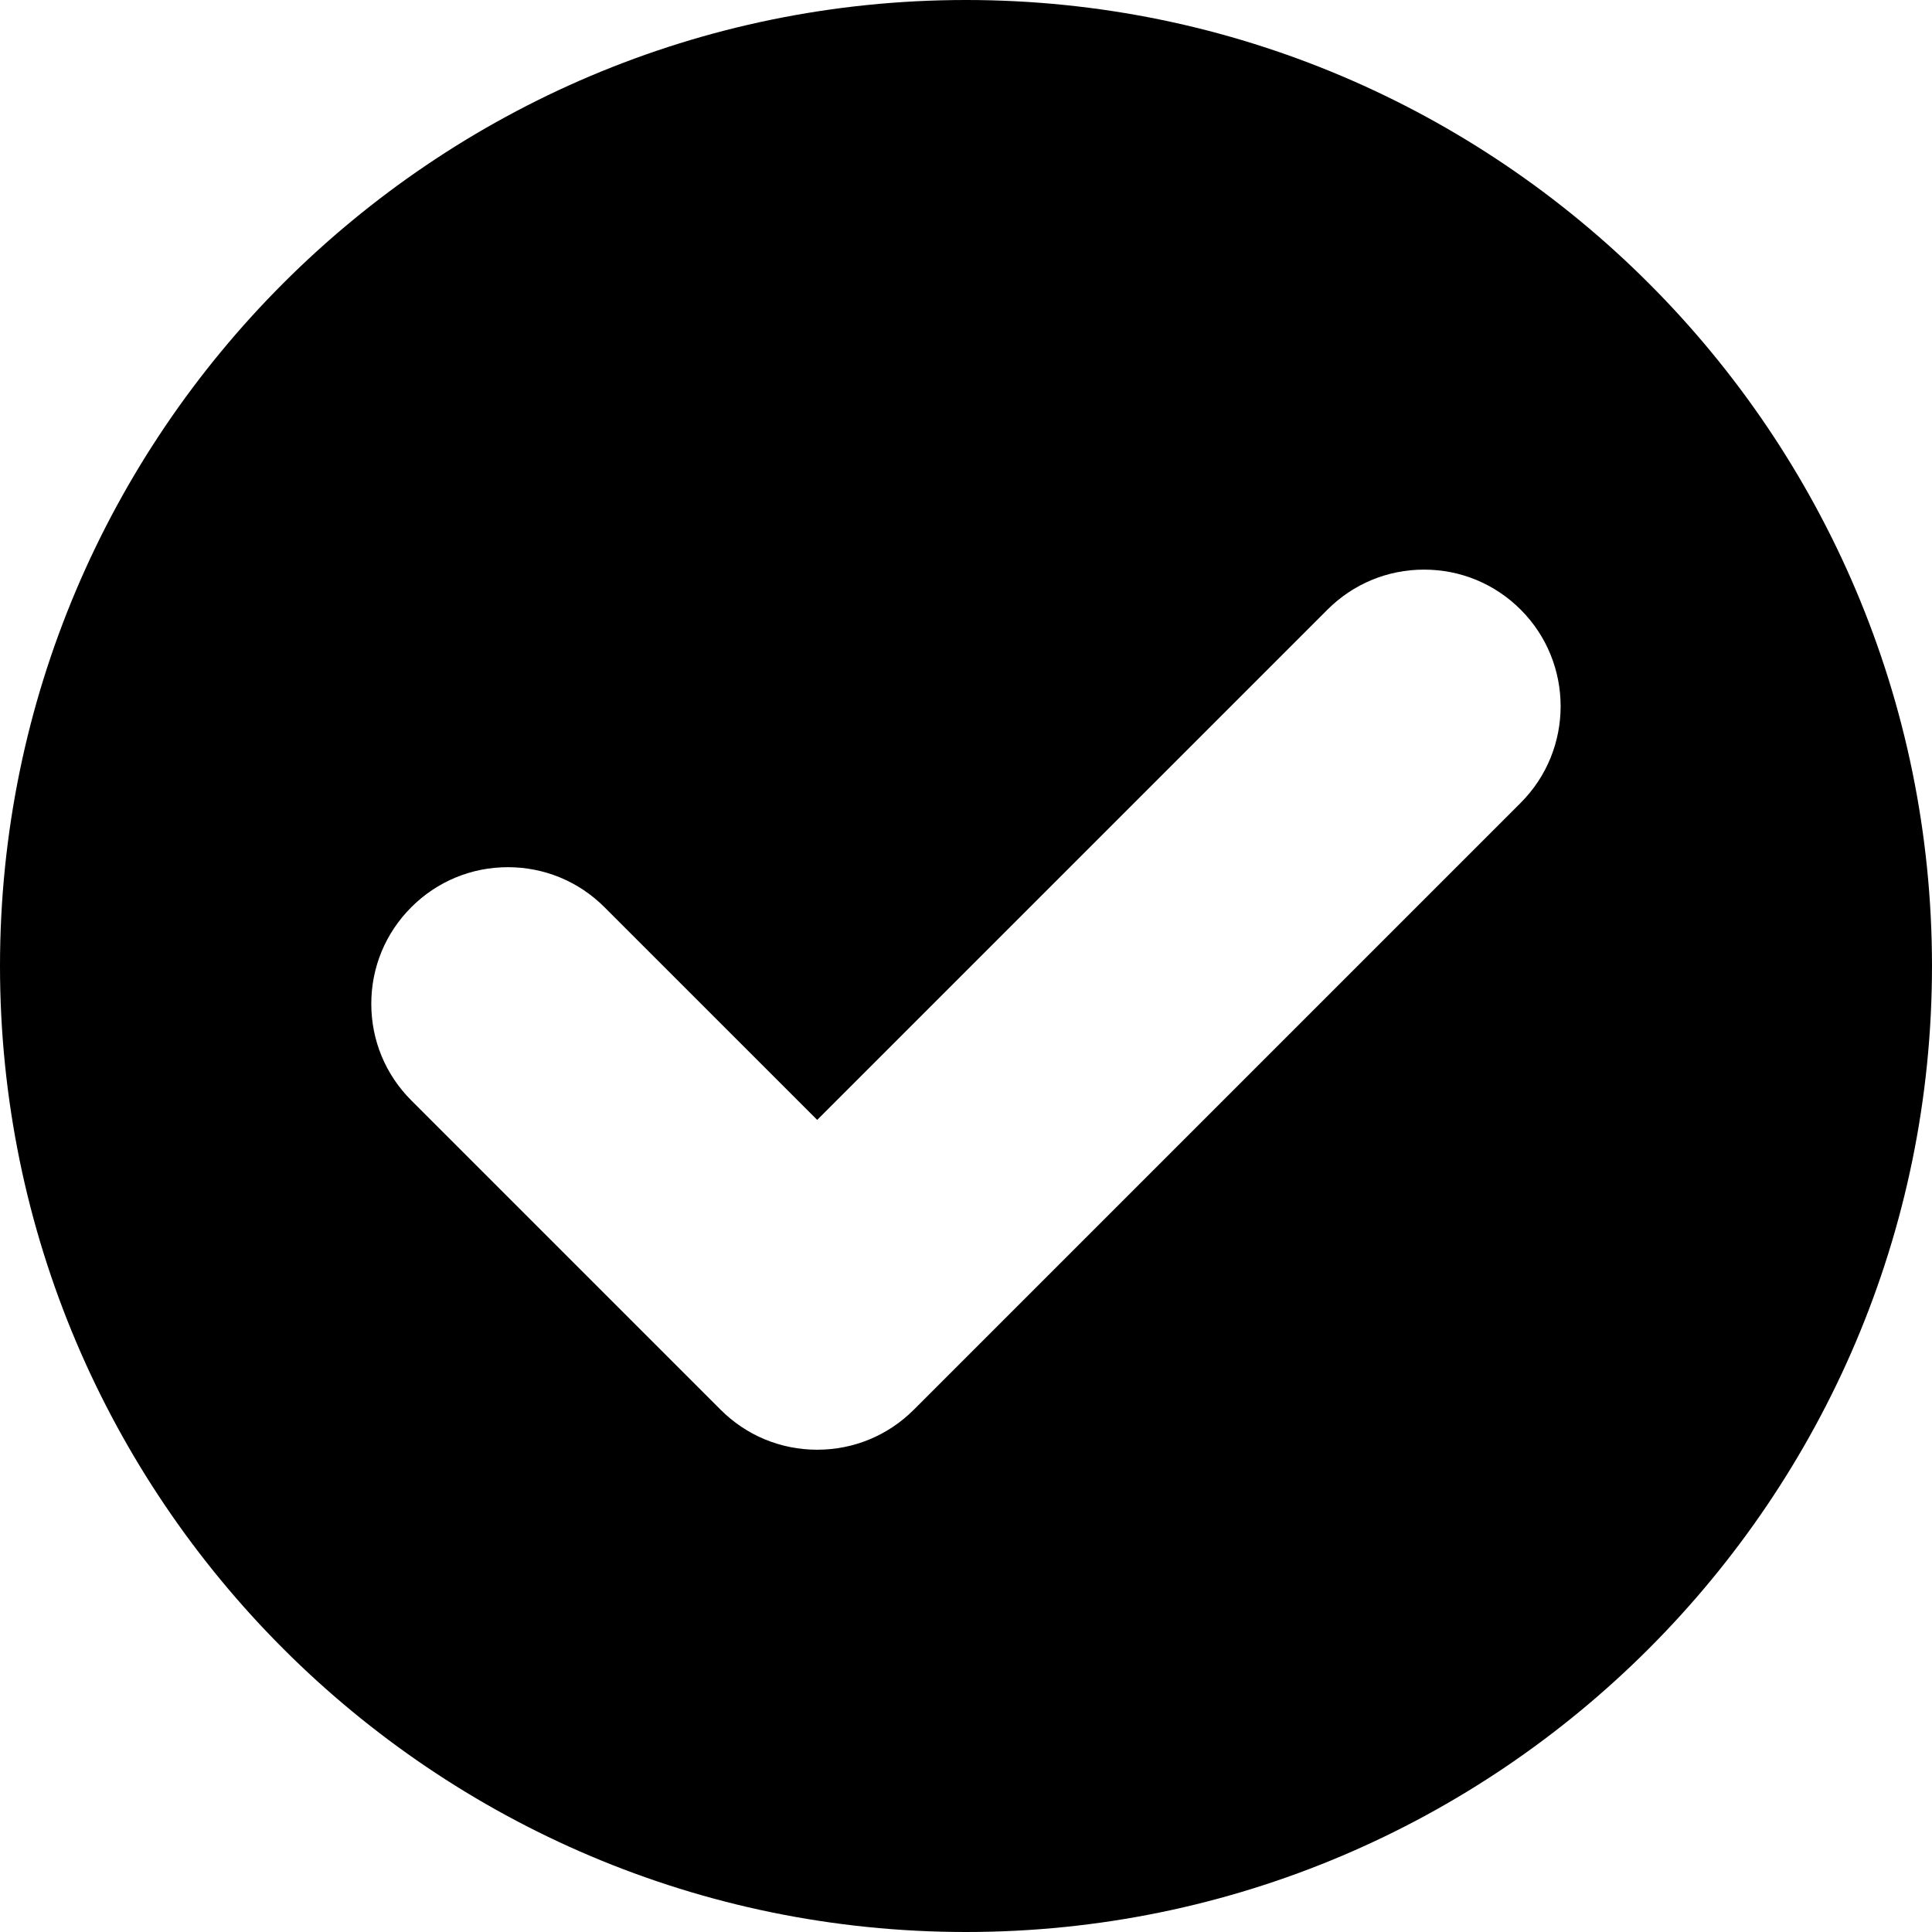
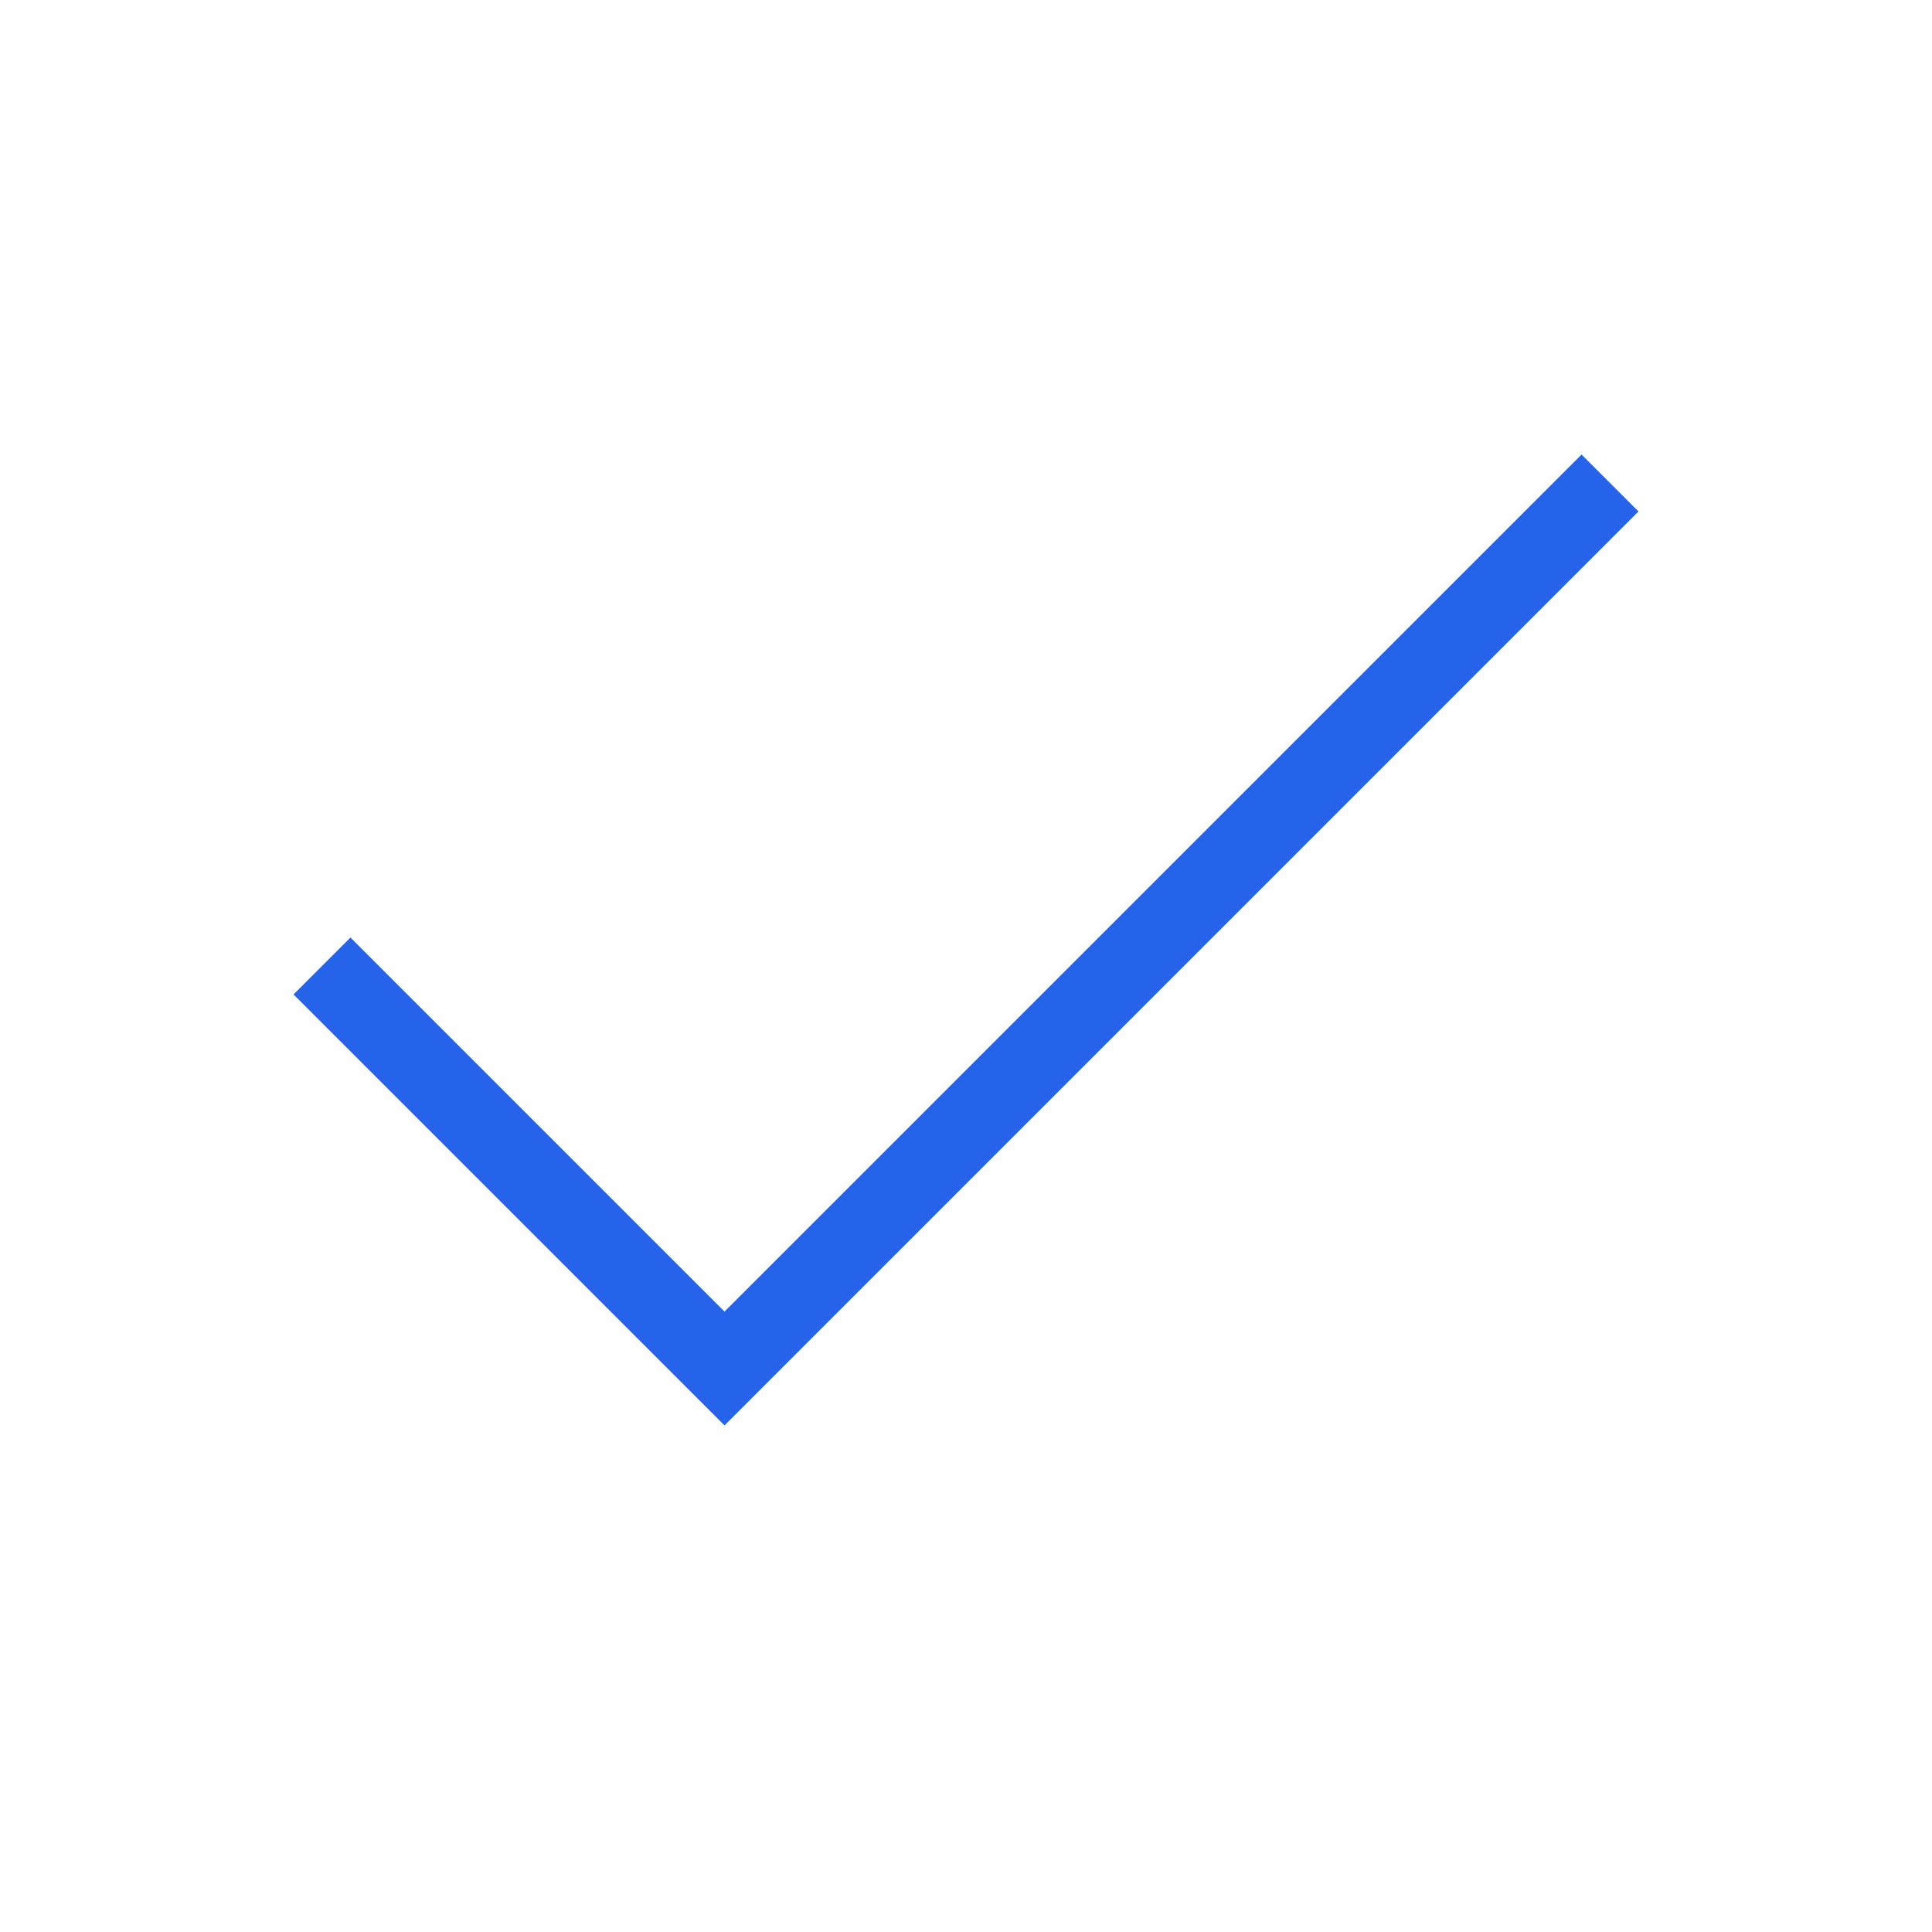
- <svg xmlns="http://www.w3.org/2000/svg" fill="#000000" height="800px" width="800px" version="1.1" id="Capa_1" viewBox="0 0 191.667 191.667" xml:space="preserve">
-   <path d="M95.833,0C42.991,0,0,42.99,0,95.833s42.991,95.834,95.833,95.834s95.833-42.991,95.833-95.834S148.676,0,95.833,0z   M150.862,79.646l-60.207,60.207c-2.56,2.56-5.963,3.969-9.583,3.969c-3.62,0-7.023-1.409-9.583-3.969l-30.685-30.685  c-2.56-2.56-3.97-5.963-3.97-9.583c0-3.621,1.41-7.024,3.97-9.584c2.559-2.56,5.962-3.97,9.583-3.97c3.62,0,7.024,1.41,9.583,3.971  l21.101,21.1l50.623-50.623c2.56-2.56,5.963-3.969,9.583-3.969c3.62,0,7.023,1.409,9.583,3.969  C156.146,65.765,156.146,74.362,150.862,79.646z" />
+ <svg xmlns="http://www.w3.org/2000/svg" fill="none" shapeRendering="geometricPrecision" stroke="#2563eb" strokeLinecap="round" strokeLinejoin="round" strokeWidth="1.5" viewBox="0 0 24 24" width="14" height="14" version="1.1" id="svg4">
+   <defs id="defs8" />
+   <path d="M20 6L9 17l-5-5" id="path2" />
</svg>
